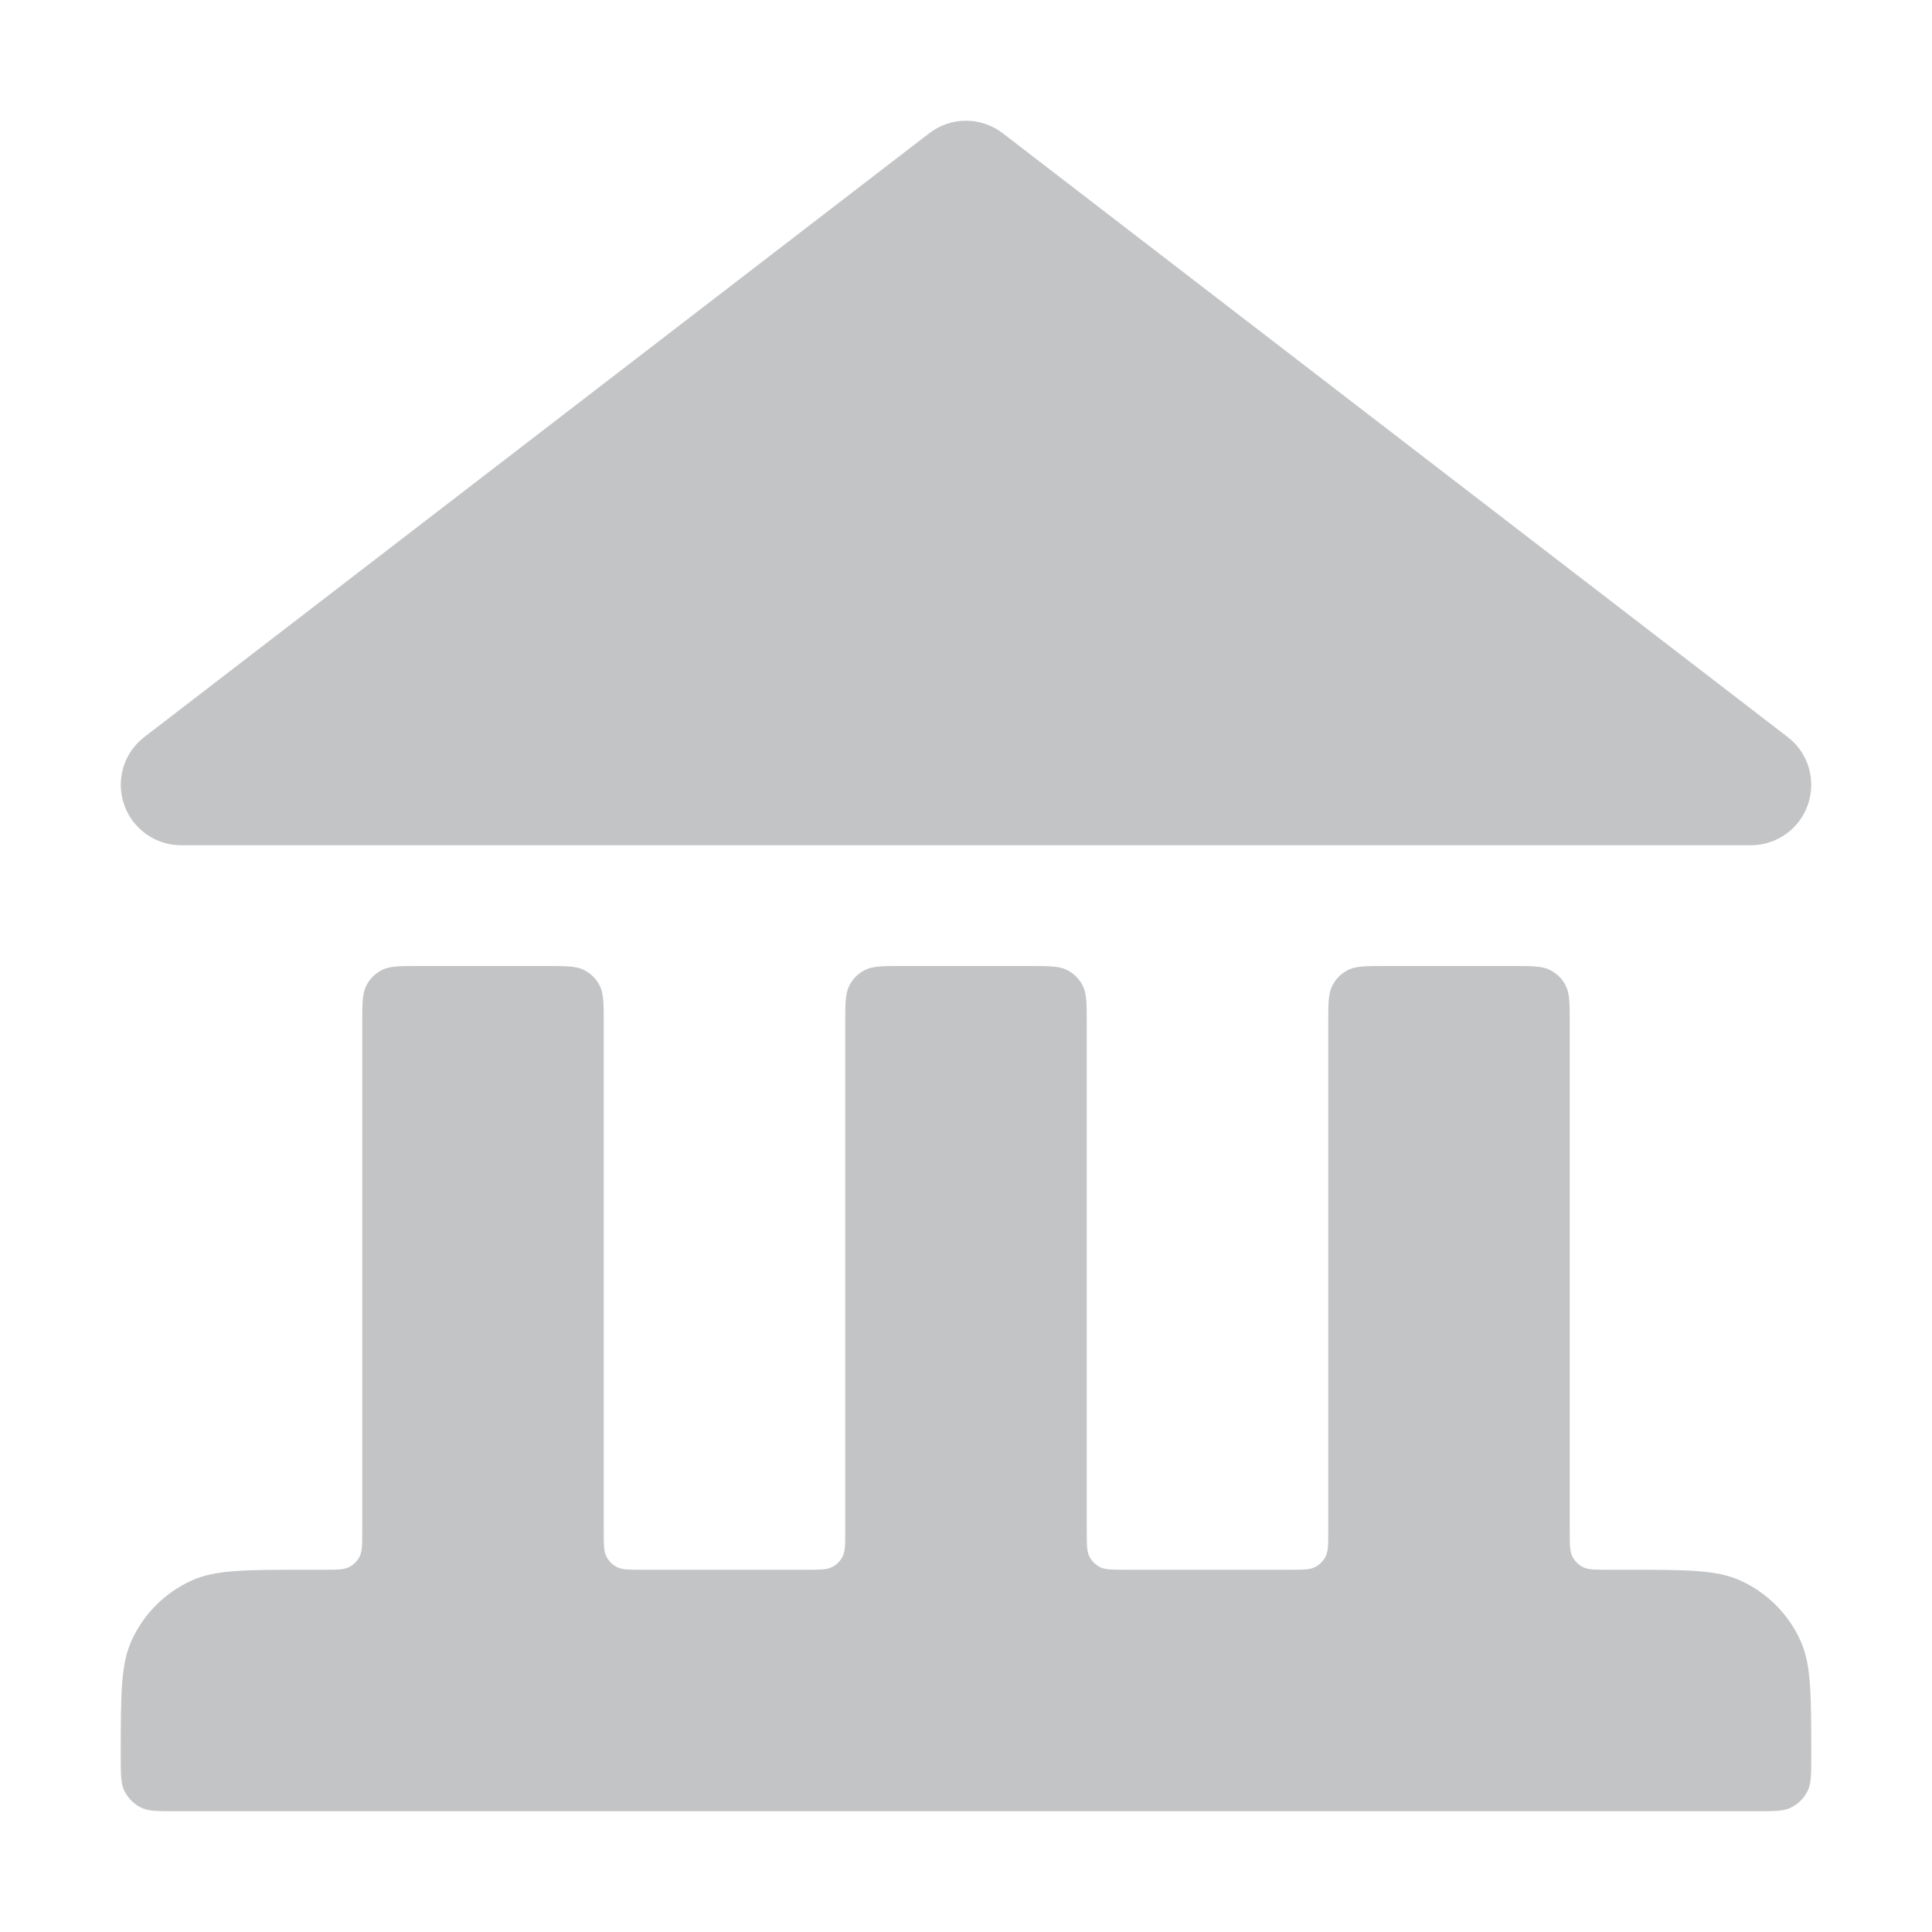
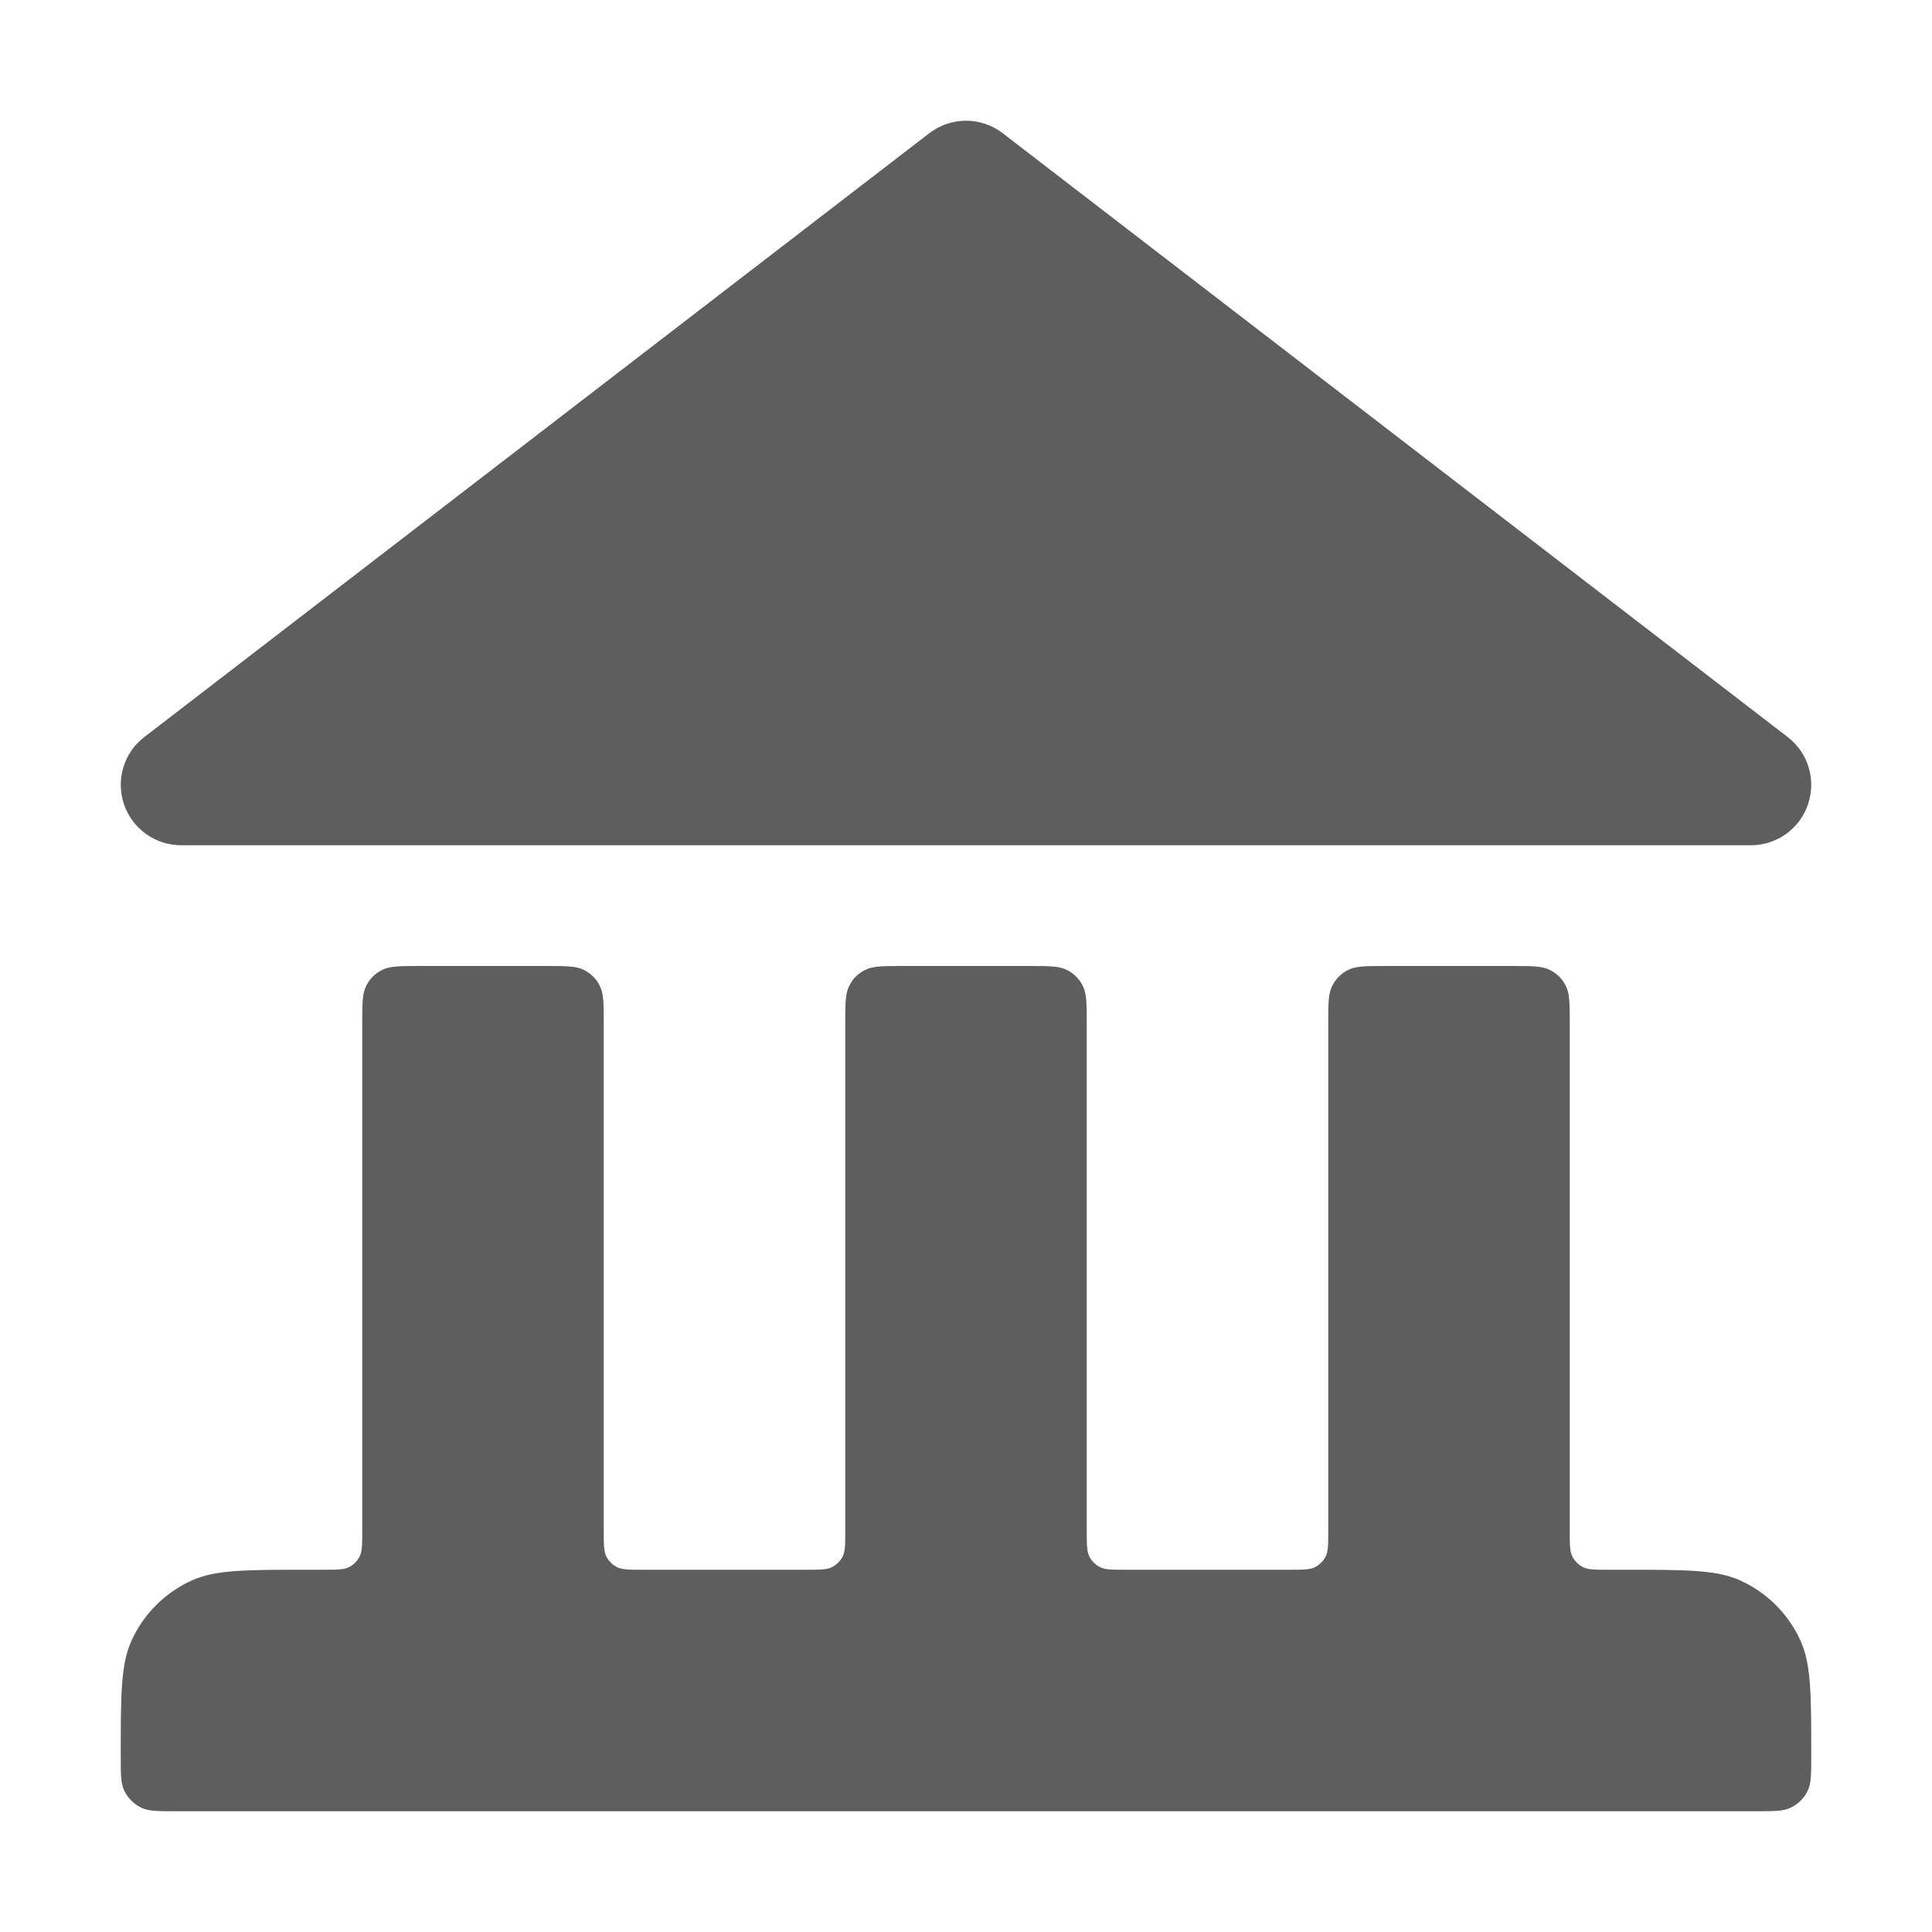
- <svg width="16" height="16" viewBox="0 0 16 16" fill="#c3c4c6" class="sc-evZas jTKEnn">
+ <svg class="sc-gjLLEI kKQUCC" style="--icon-color: #5e5e5f;" width="16" height="16" viewBox="0 0 16 16" fill="#5e5e5f" role="img" focusable="false" aria-hidden="true">
  <path d="M7.695 1.104C7.875 0.965 8.125 0.965 8.305 1.104L14.805 6.104C14.975 6.234 15.042 6.458 14.973 6.661C14.905 6.864 14.714 7 14.5 7H1.5C1.286 7 1.096 6.864 1.027 6.661C0.958 6.458 1.025 6.234 1.195 6.104L7.695 1.104Z" />
  <path d="M1 14.539C1 14.036 1 13.785 1.088 13.59C1.188 13.367 1.367 13.188 1.59 13.088C1.785 13 2.036 13 2.538 13H2.68C2.792 13 2.848 13 2.891 12.978C2.928 12.959 2.959 12.928 2.978 12.891C3 12.848 3 12.792 3 12.68V8.48C3 8.312 3 8.228 3.033 8.164C3.061 8.107 3.107 8.061 3.164 8.033C3.228 8 3.312 8 3.48 8H4.52C4.688 8 4.772 8 4.836 8.033C4.893 8.061 4.939 8.107 4.967 8.164C5 8.228 5 8.312 5 8.48V12.68C5 12.792 5 12.848 5.022 12.891C5.041 12.928 5.072 12.959 5.109 12.978C5.152 13 5.208 13 5.32 13H6.68C6.792 13 6.848 13 6.891 12.978C6.928 12.959 6.959 12.928 6.978 12.891C7 12.848 7 12.792 7 12.68V8.48C7 8.312 7 8.228 7.033 8.164C7.061 8.107 7.107 8.061 7.164 8.033C7.228 8 7.312 8 7.48 8H8.52C8.688 8 8.772 8 8.836 8.033C8.893 8.061 8.939 8.107 8.967 8.164C9 8.228 9 8.312 9 8.48V12.68C9 12.792 9 12.848 9.022 12.891C9.041 12.928 9.072 12.959 9.109 12.978C9.152 13 9.208 13 9.32 13H10.68C10.792 13 10.848 13 10.891 12.978C10.928 12.959 10.959 12.928 10.978 12.891C11 12.848 11 12.792 11 12.68V8.48C11 8.312 11 8.228 11.033 8.164C11.062 8.107 11.107 8.061 11.164 8.033C11.228 8 11.312 8 11.48 8H12.52C12.688 8 12.772 8 12.836 8.033C12.893 8.061 12.939 8.107 12.967 8.164C13 8.228 13 8.312 13 8.48V12.68C13 12.792 13 12.848 13.022 12.891C13.041 12.928 13.072 12.959 13.109 12.978C13.152 13 13.208 13 13.32 13H13.462C13.964 13 14.215 13 14.41 13.088C14.633 13.188 14.812 13.367 14.912 13.59C15 13.785 15 14.036 15 14.539C15 14.689 15 14.764 14.974 14.823C14.944 14.89 14.89 14.944 14.823 14.974C14.764 15 14.689 15 14.539 15H1.462C1.311 15 1.236 15 1.177 14.974C1.11 14.944 1.057 14.89 1.026 14.823C1 14.764 1 14.689 1 14.539Z" />
</svg>
